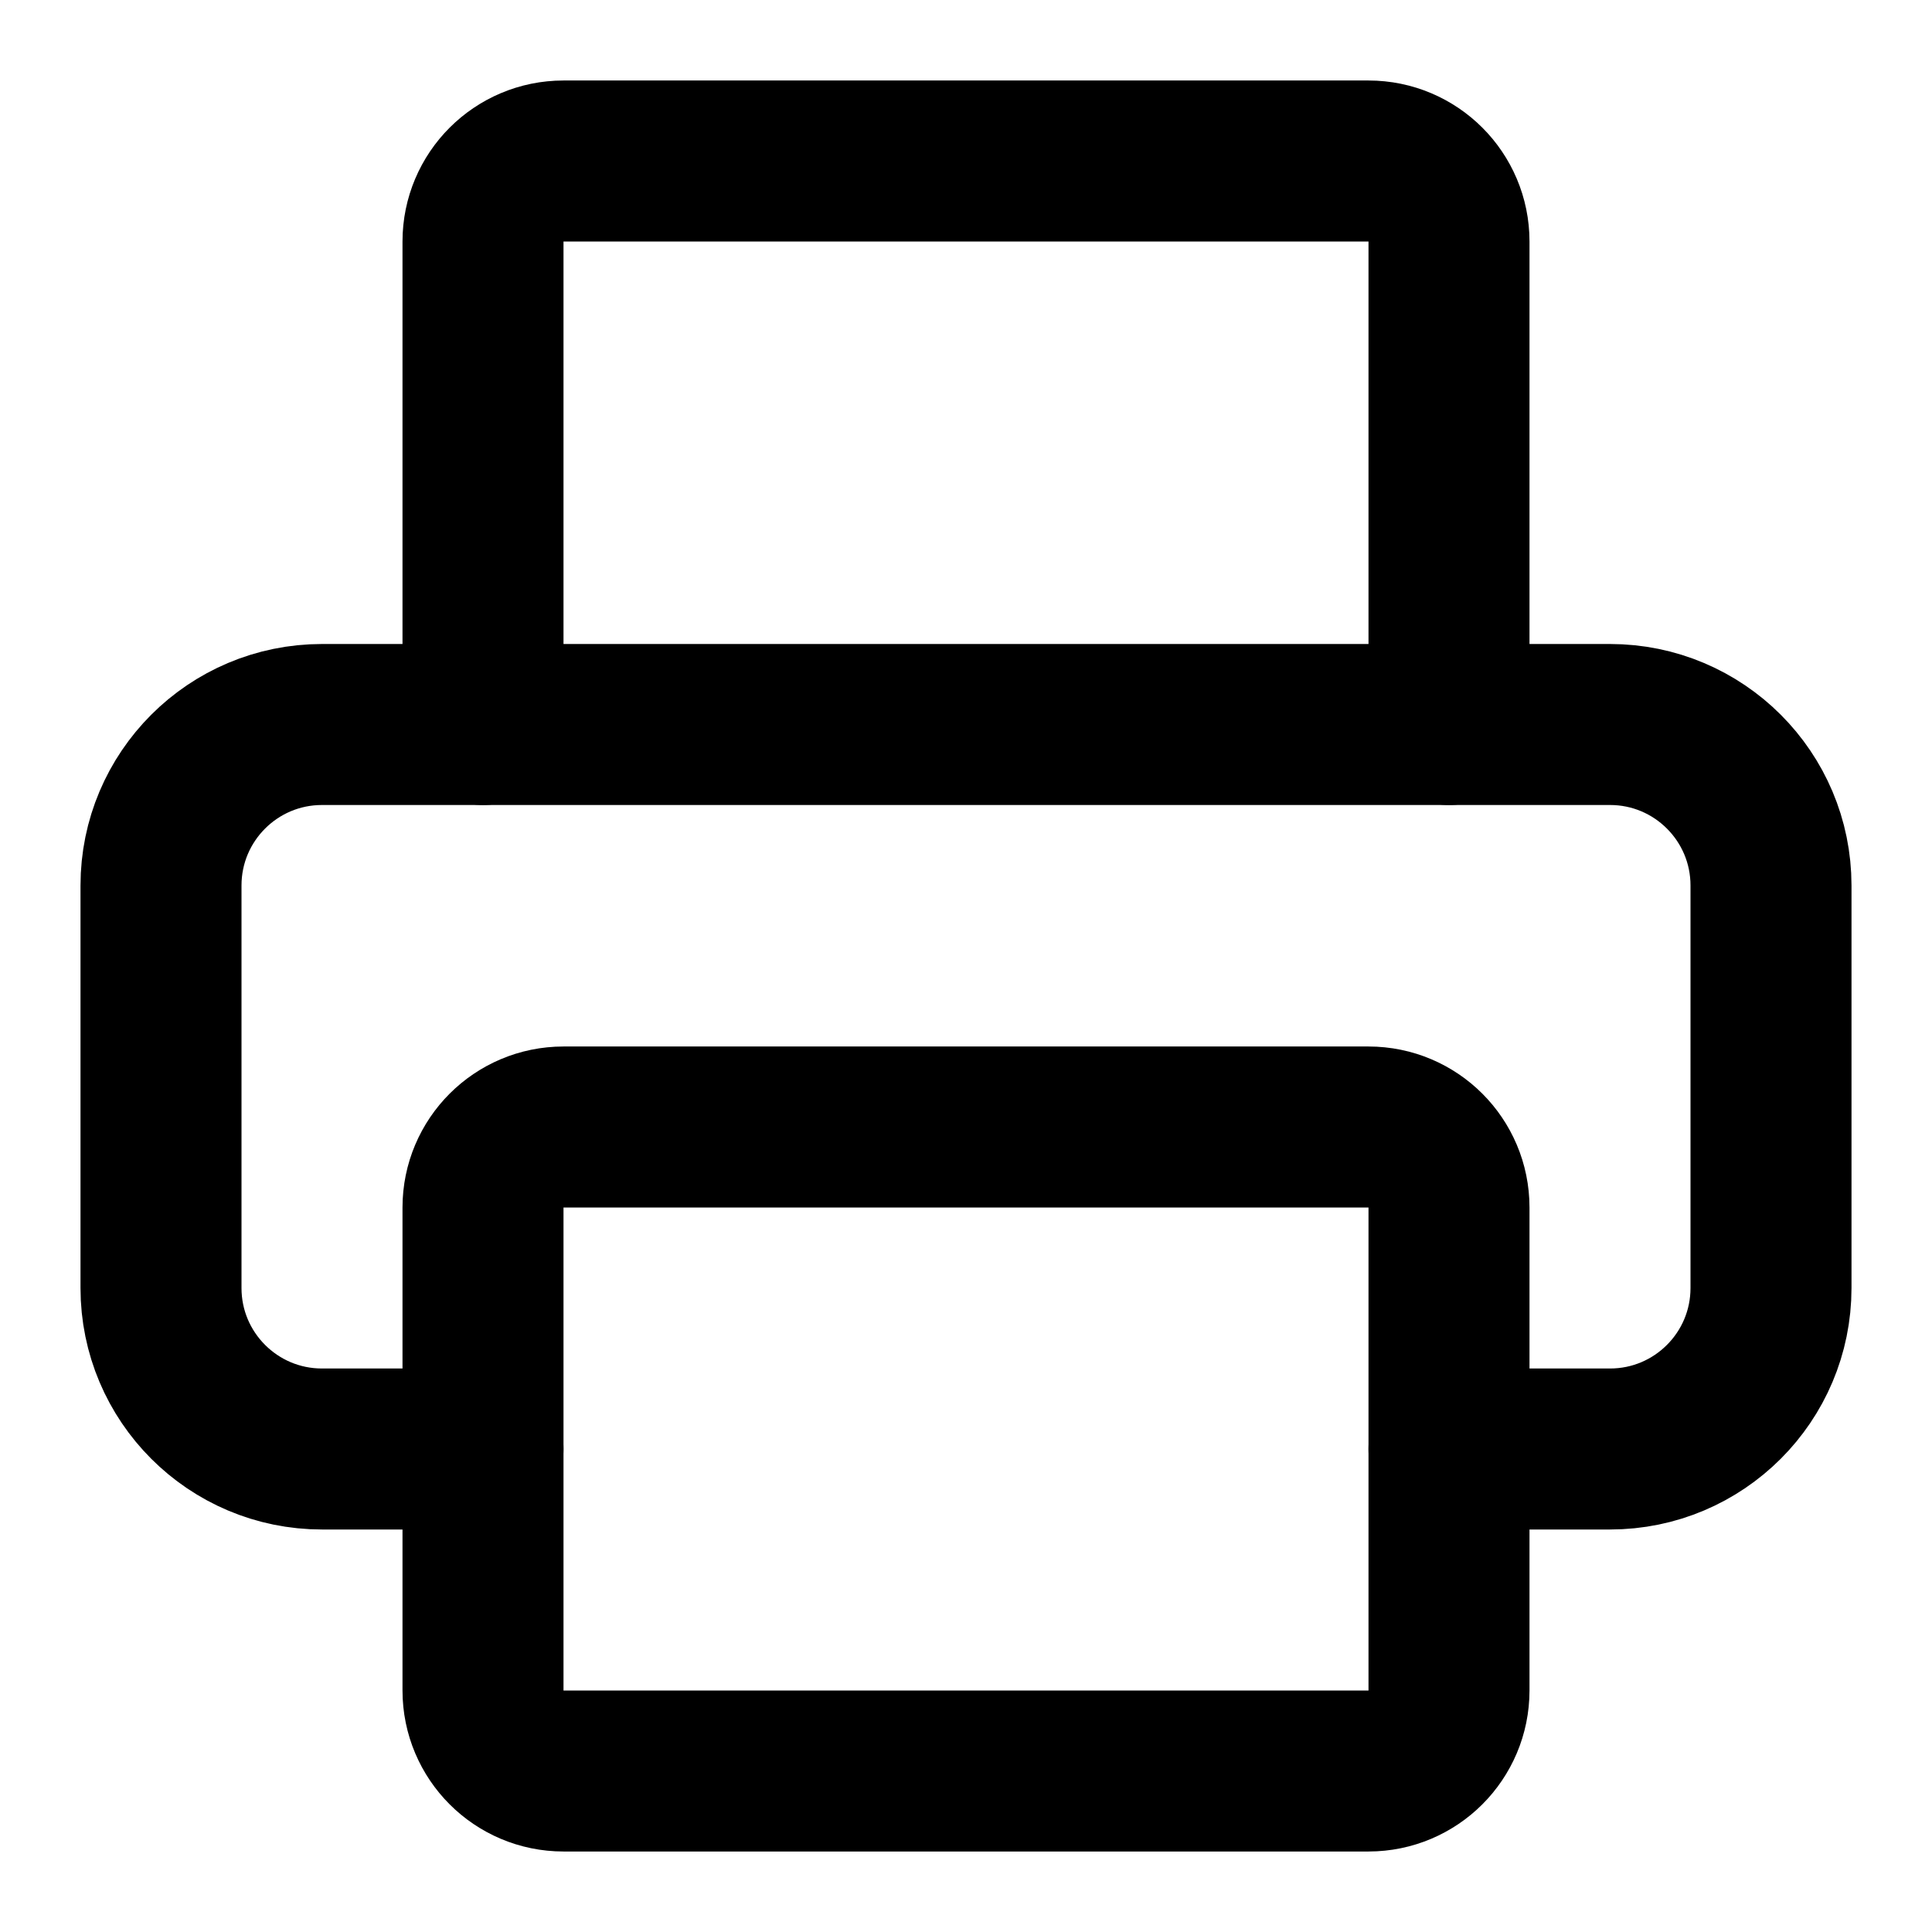
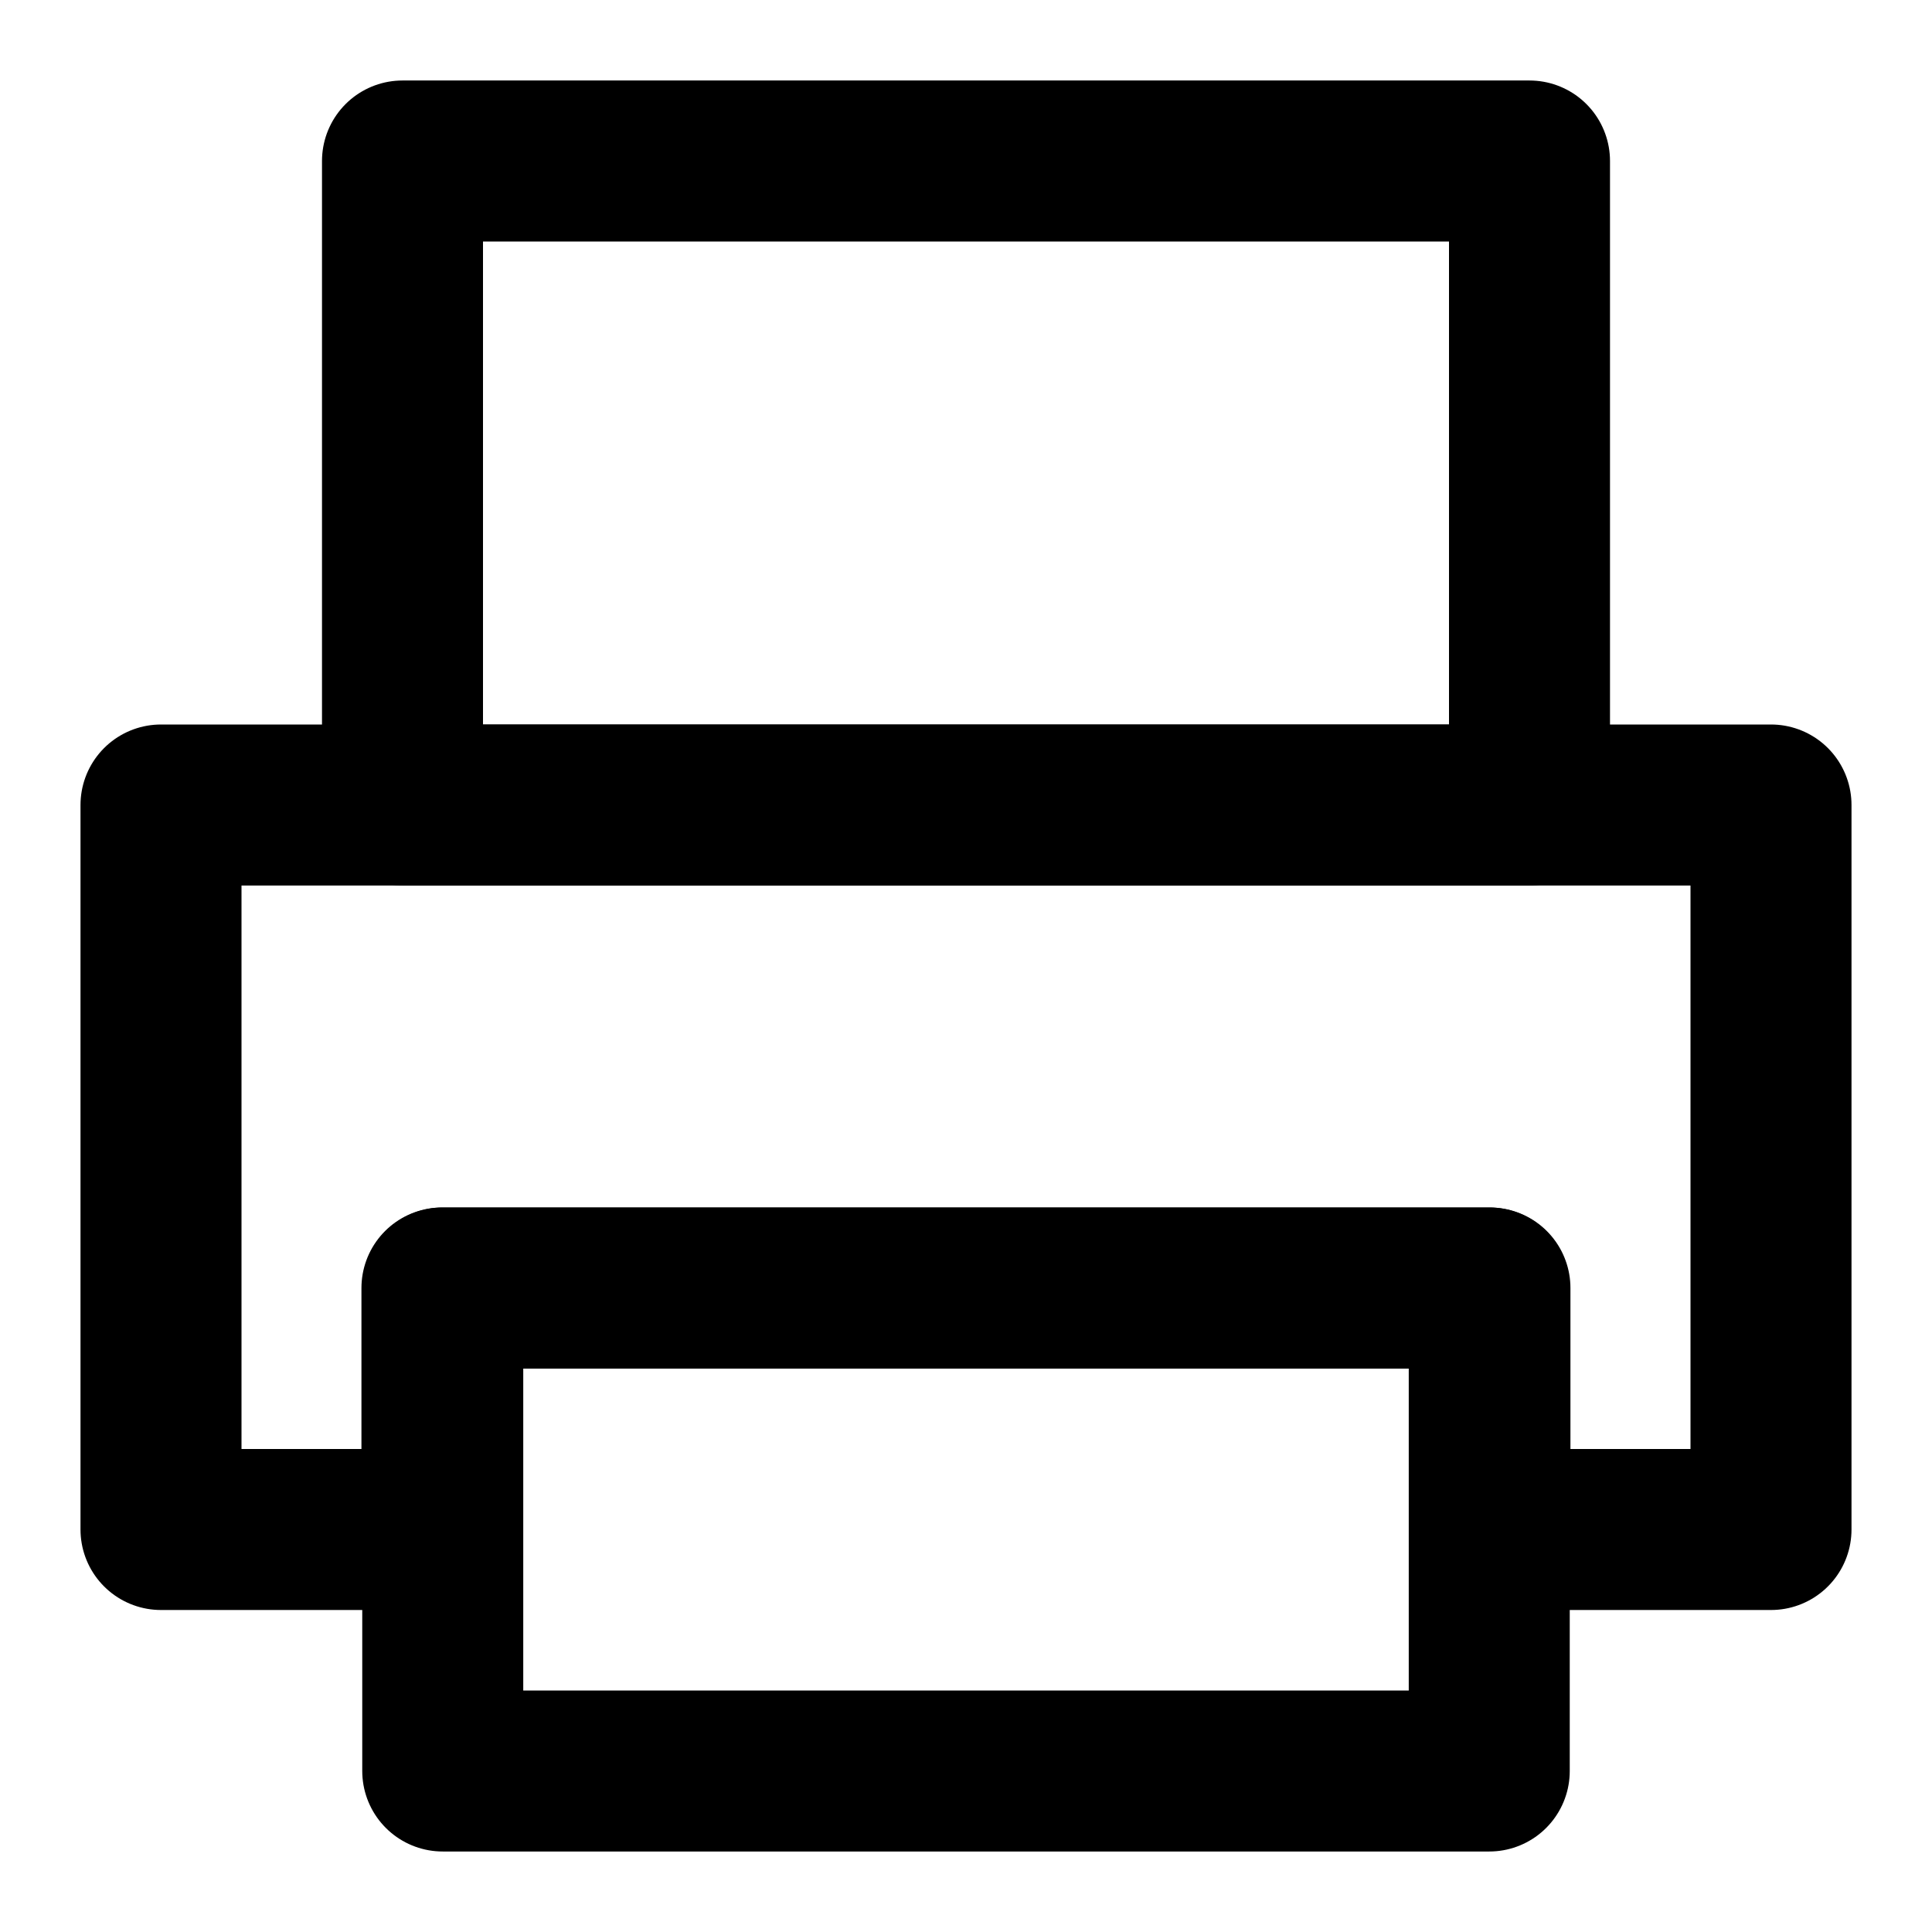
- <svg xmlns="http://www.w3.org/2000/svg" width="24" height="24" viewBox="0 0 24 24" fill="none" stroke="#000000" stroke-width="2" stroke-linecap="round" stroke-linejoin="round" class="lucide lucide-printer-icon lucide-printer">
-   <path d="M6 18H4a2 2 0 0 1-2-2v-5a2 2 0 0 1 2-2h16a2 2 0 0 1 2 2v5a2 2 0 0 1-2 2h-2" />
-   <path d="M6 9V3a1 1 0 0 1 1-1h10a1 1 0 0 1 1 1v6" />
-   <rect x="6" y="14" width="12" height="8" rx="1" />
+ <svg xmlns="http://www.w3.org/2000/svg" width="48" height="48" viewBox="0 0 48 48" fill="none">
+   <path d="M37 32H11V44H37V32Z" fill="none" stroke="#000000" stroke-width="4" stroke-linejoin="round" />
+   <path fill-rule="evenodd" clip-rule="evenodd" d="M4 20H44V38H37.017V32H10.98V38H4V20Z" stroke="#000000" stroke-width="4" stroke-linecap="round" stroke-linejoin="round" />
+   <path d="M38 4H10V20H38V4Z" fill="none" stroke="#000000" stroke-width="4" stroke-linejoin="round" />
</svg>
